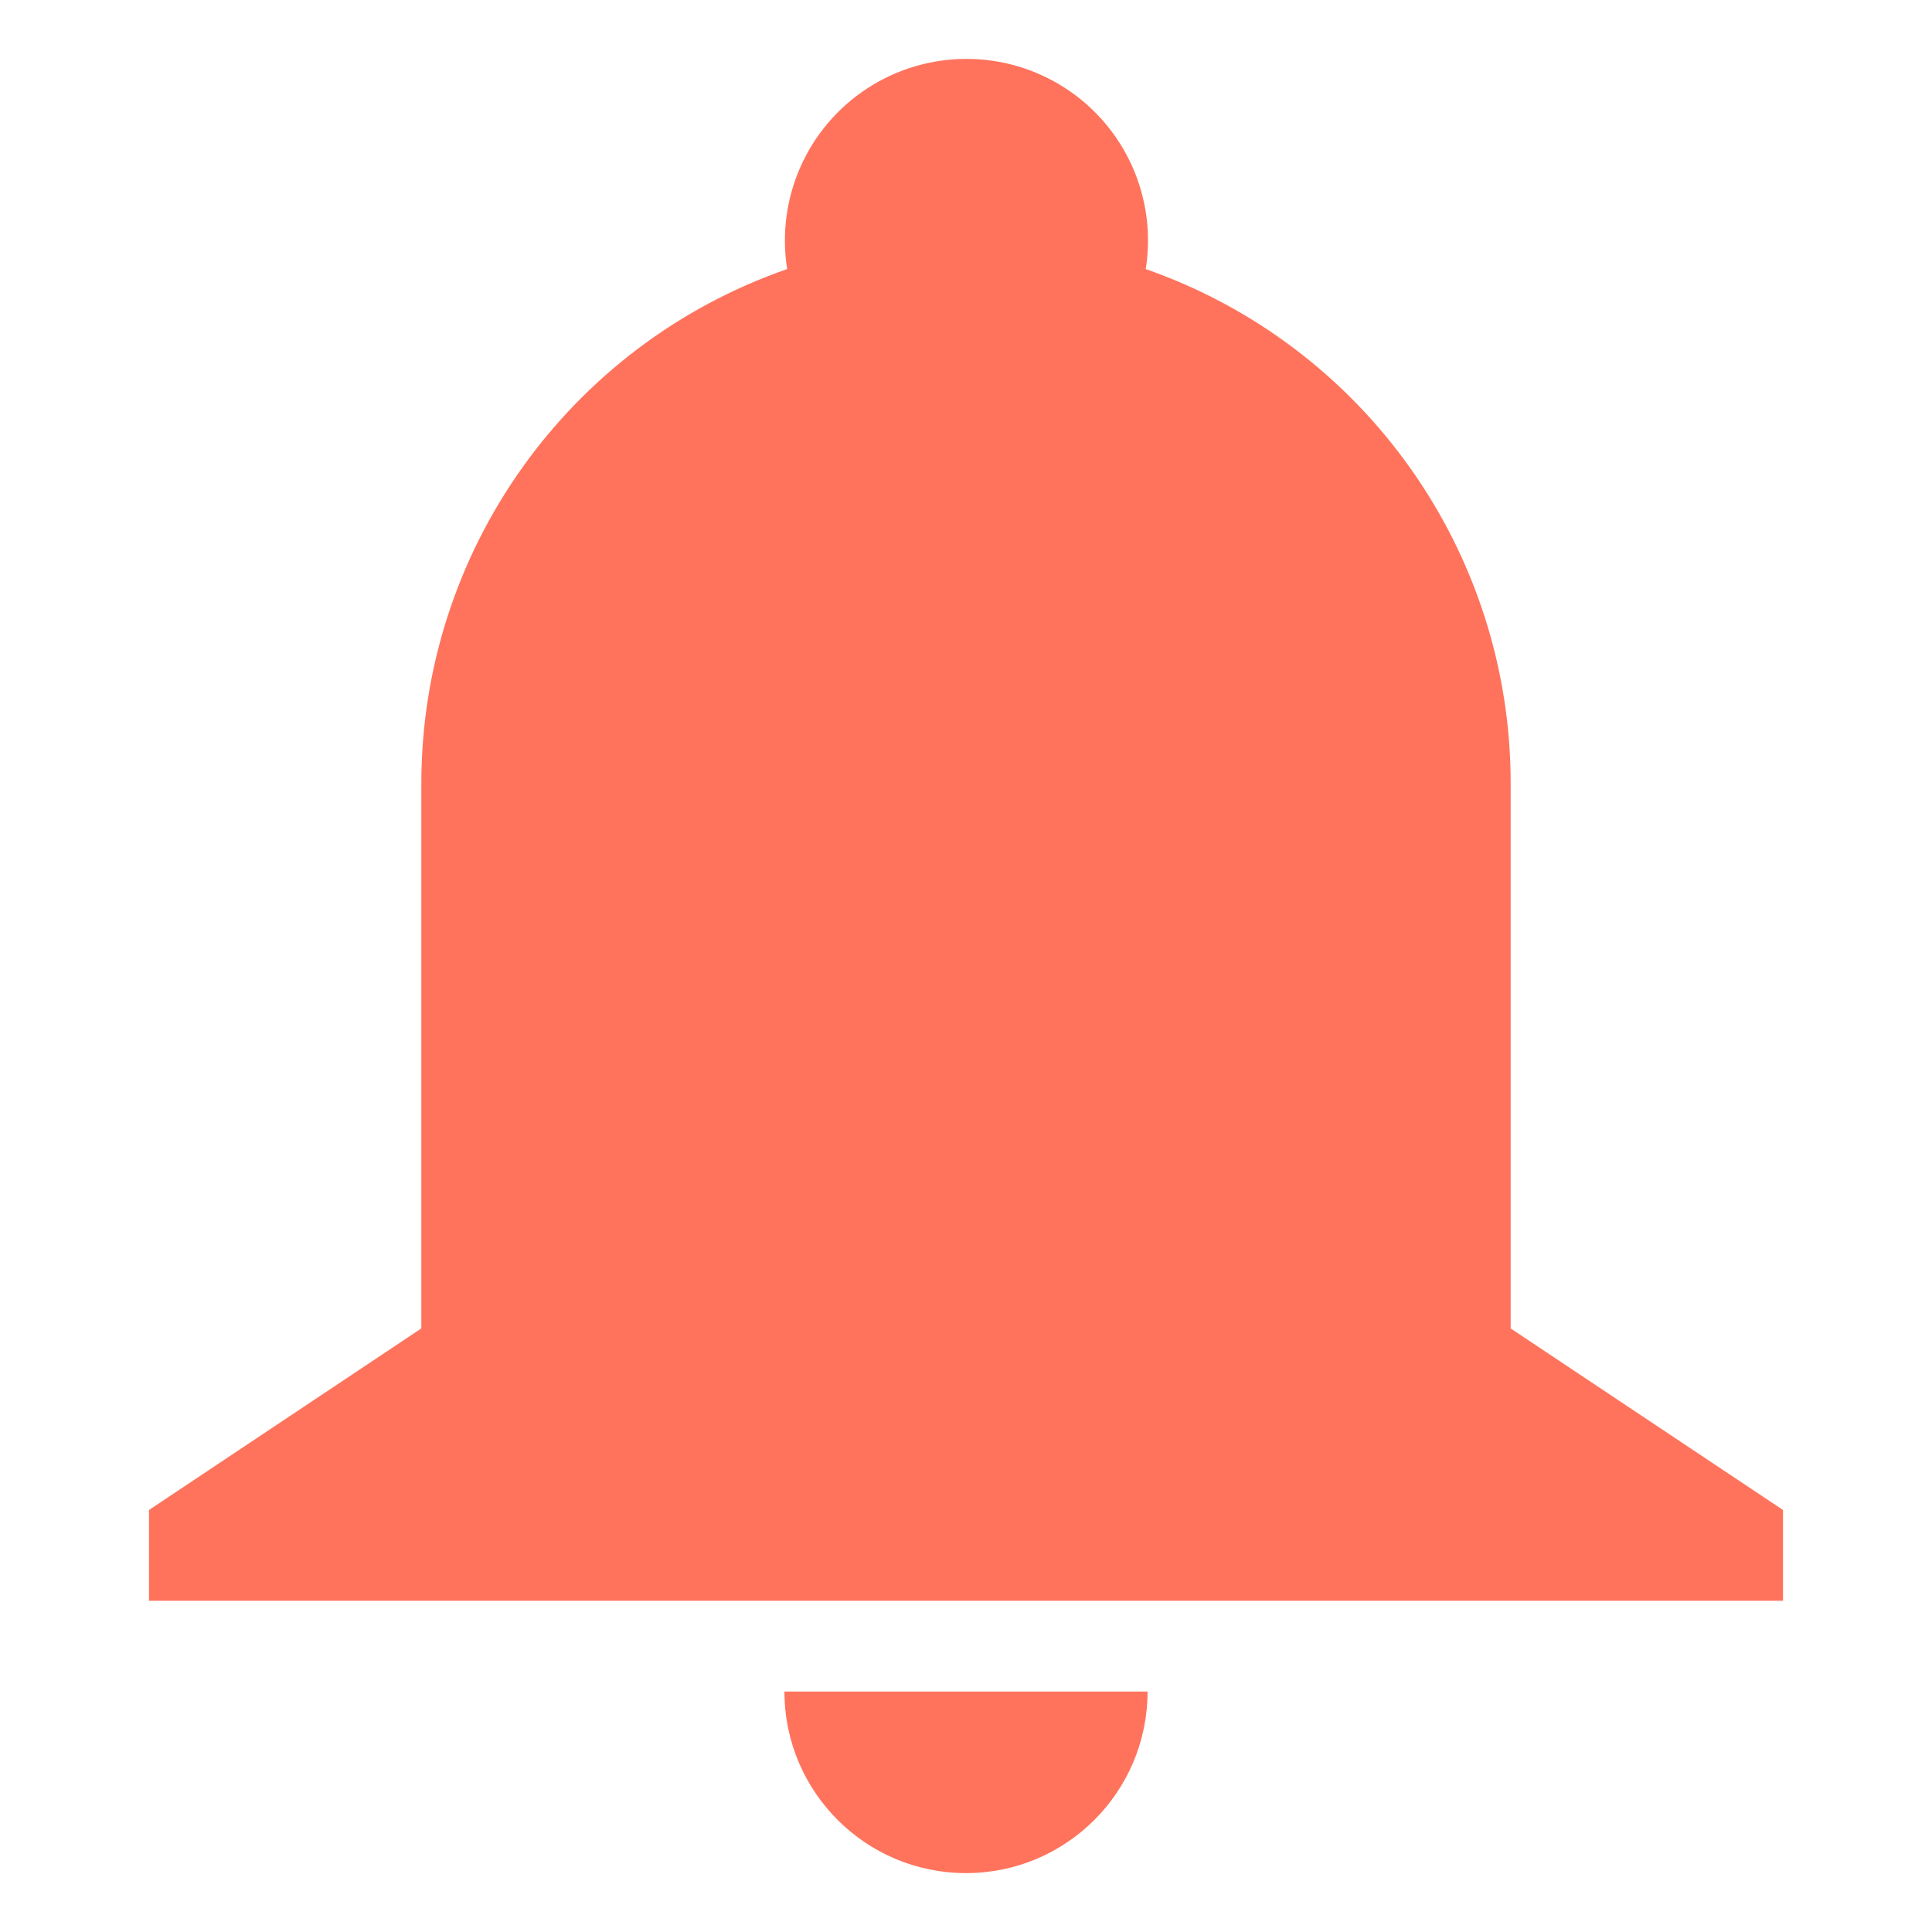
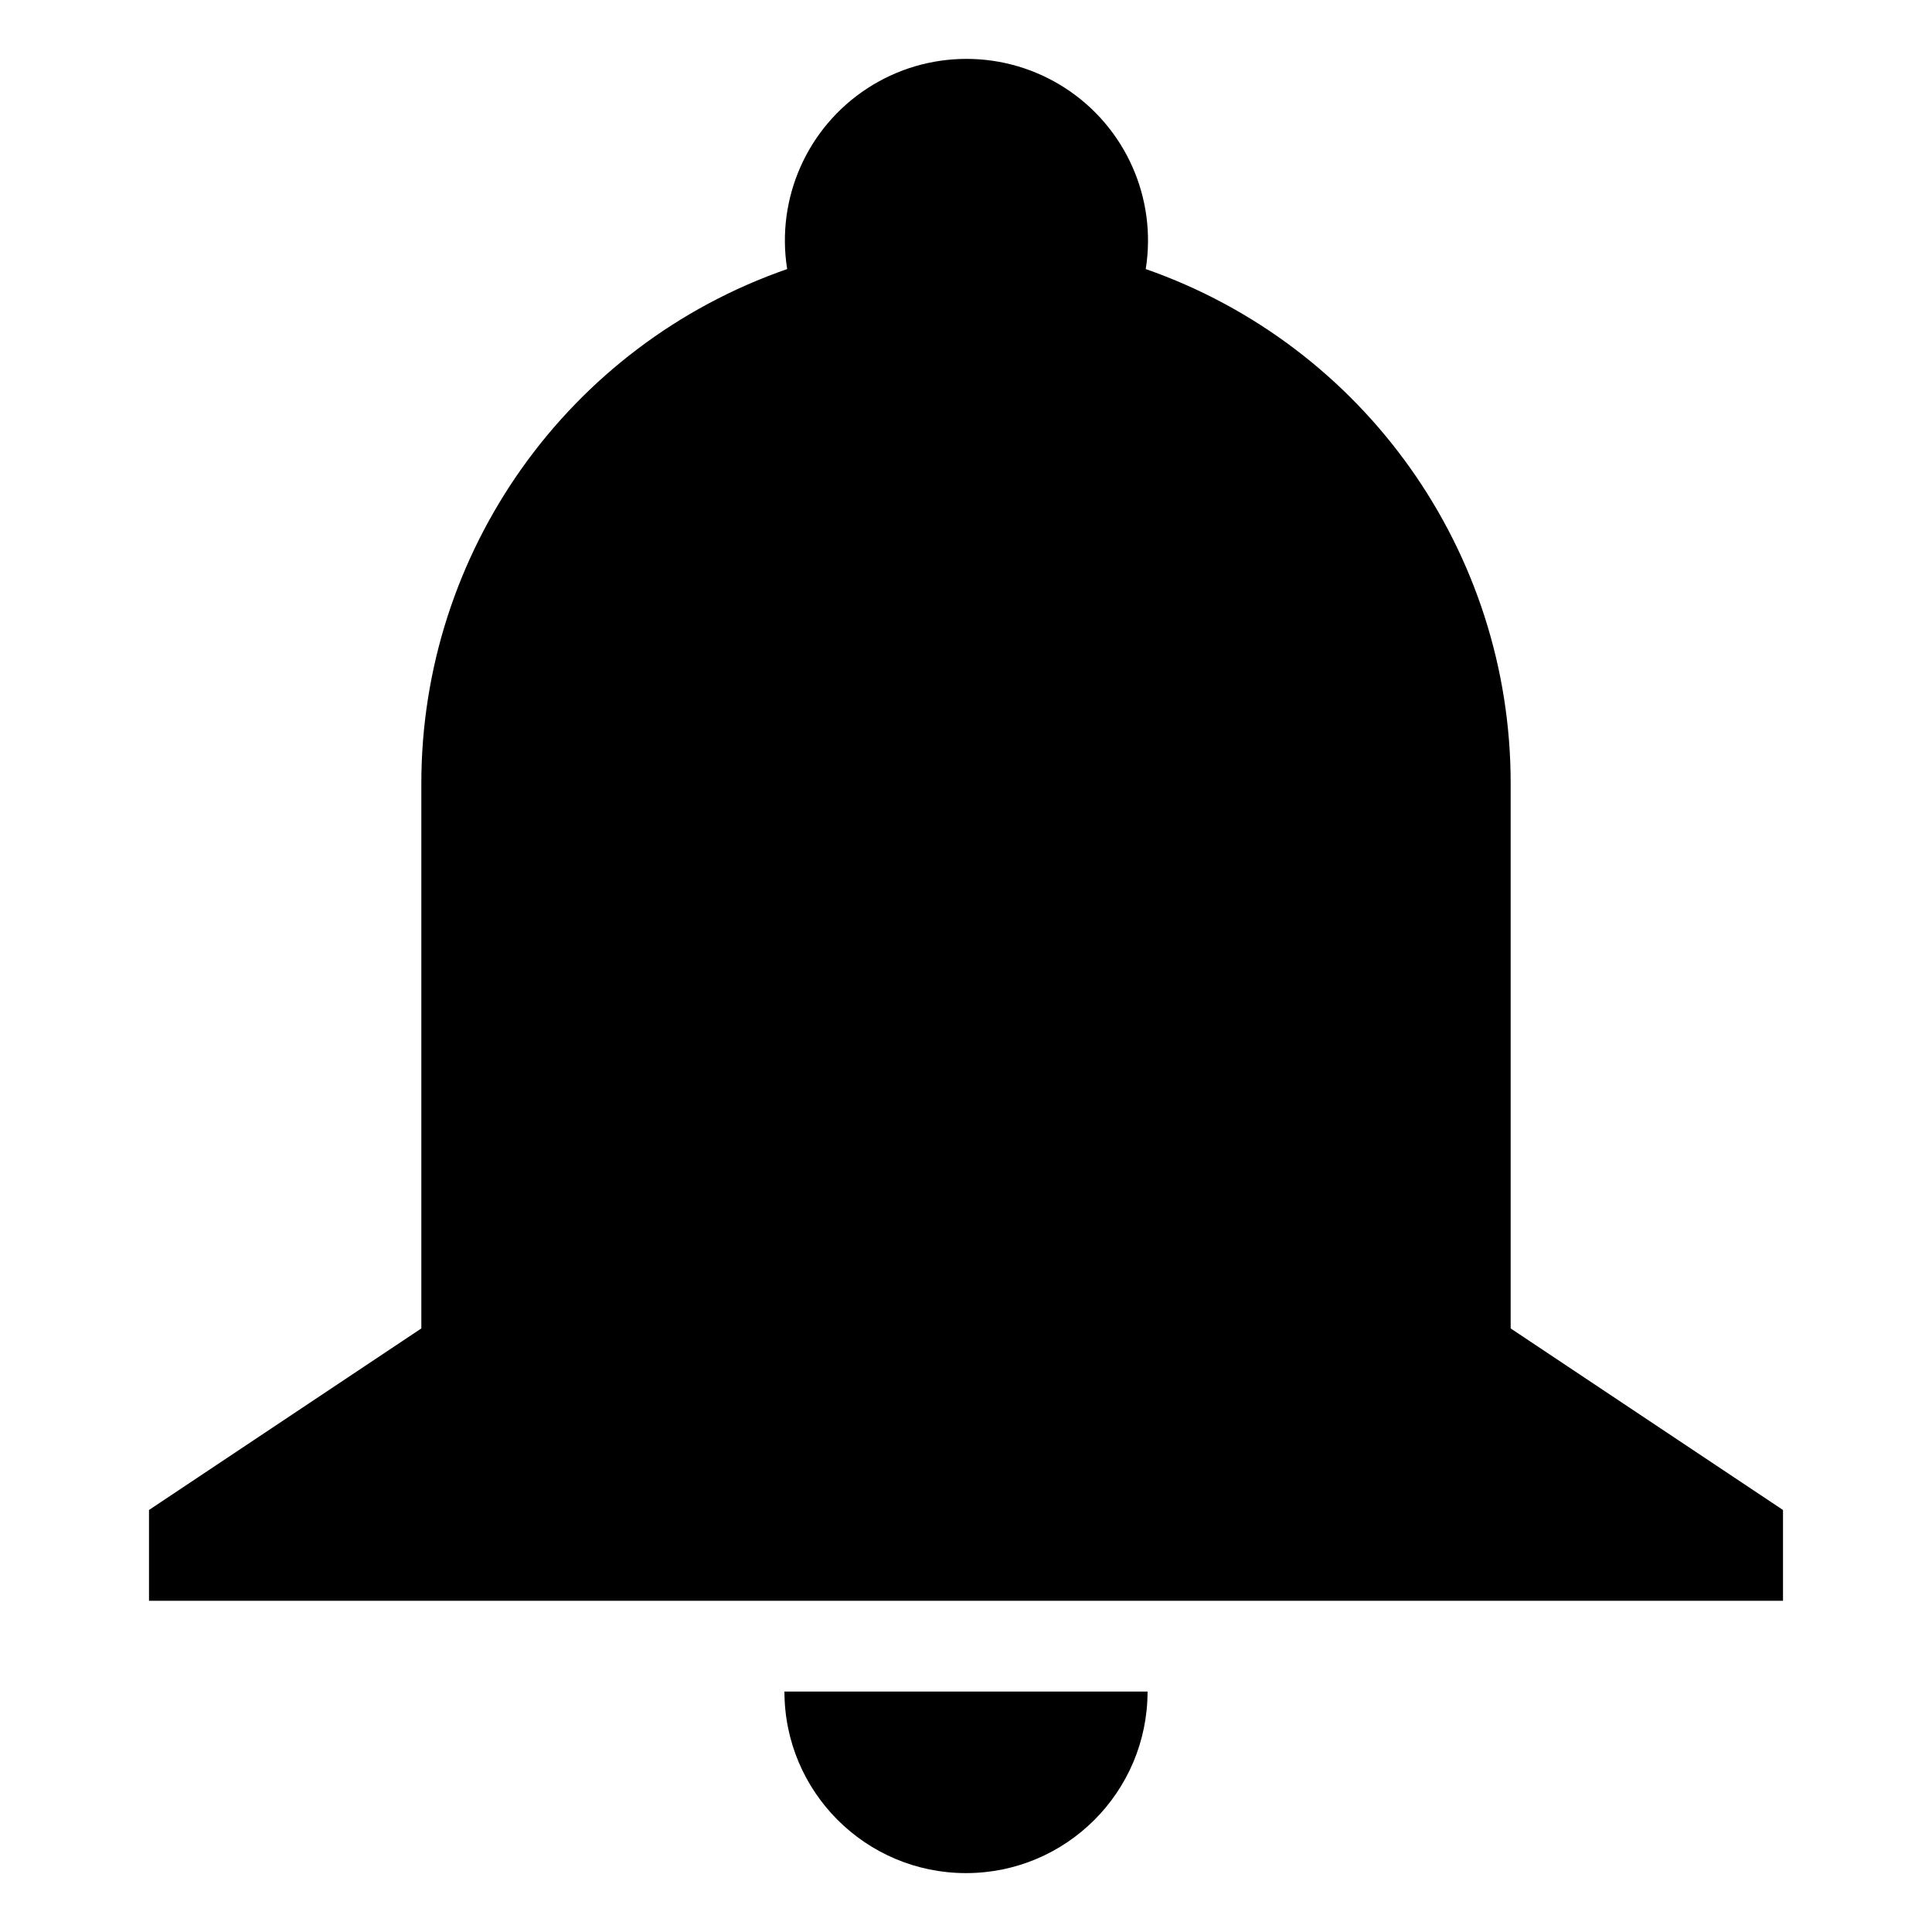
<svg xmlns="http://www.w3.org/2000/svg" version="1.1" width="1000" height="1000" viewBox="0 0 1000 1000" xml:space="preserve">
  <defs>
</defs>
  <rect x="0" y="0" width="100%" height="100%" fill="rgba(255,255,255,0)" />
  <g transform="matrix(46.9865 0 0 46.9865 499.9999 499.9999)" id="130393">
-     <path style="stroke: none; stroke-width: 1; stroke-dasharray: none; stroke-linecap: butt; stroke-dashoffset: 0; stroke-linejoin: miter; stroke-miterlimit: 4; is-custom-font: none; font-file-url: none; fill: rgb(255,115,92); fill-rule: nonzero; opacity: 1;" vector-effect="non-scaling-stroke" transform=" translate(-10, -10.0074)" d="M 4 8 a 6 6 0 0 1 4.03 -5.67 a 2 2 0 1 1 3.95 0 A 6 6 0 0 1 16 8 v 6 l 3 2 v 1 H 1 v -1 l 3 -2 V 8 z m 8 10 a 2 2 0 1 1 -4 0 h 4 z" stroke-linecap="round" />
+     <path style="stroke: none; stroke-width: 1; stroke-dasharray: none; stroke-linecap: butt; stroke-dashoffset: 0; stroke-linejoin: miter; stroke-miterlimit: 4; is-custom-font: none; font-file-url: none; fill: currentColor; fill-rule: nonzero; opacity: 1;" vector-effect="non-scaling-stroke" transform=" translate(-10, -10.0074)" d="M 4 8 a 6 6 0 0 1 4.03 -5.67 a 2 2 0 1 1 3.95 0 A 6 6 0 0 1 16 8 v 6 l 3 2 v 1 H 1 v -1 l 3 -2 V 8 z m 8 10 a 2 2 0 1 1 -4 0 h 4 z" stroke-linecap="round" />
  </g>
</svg>
